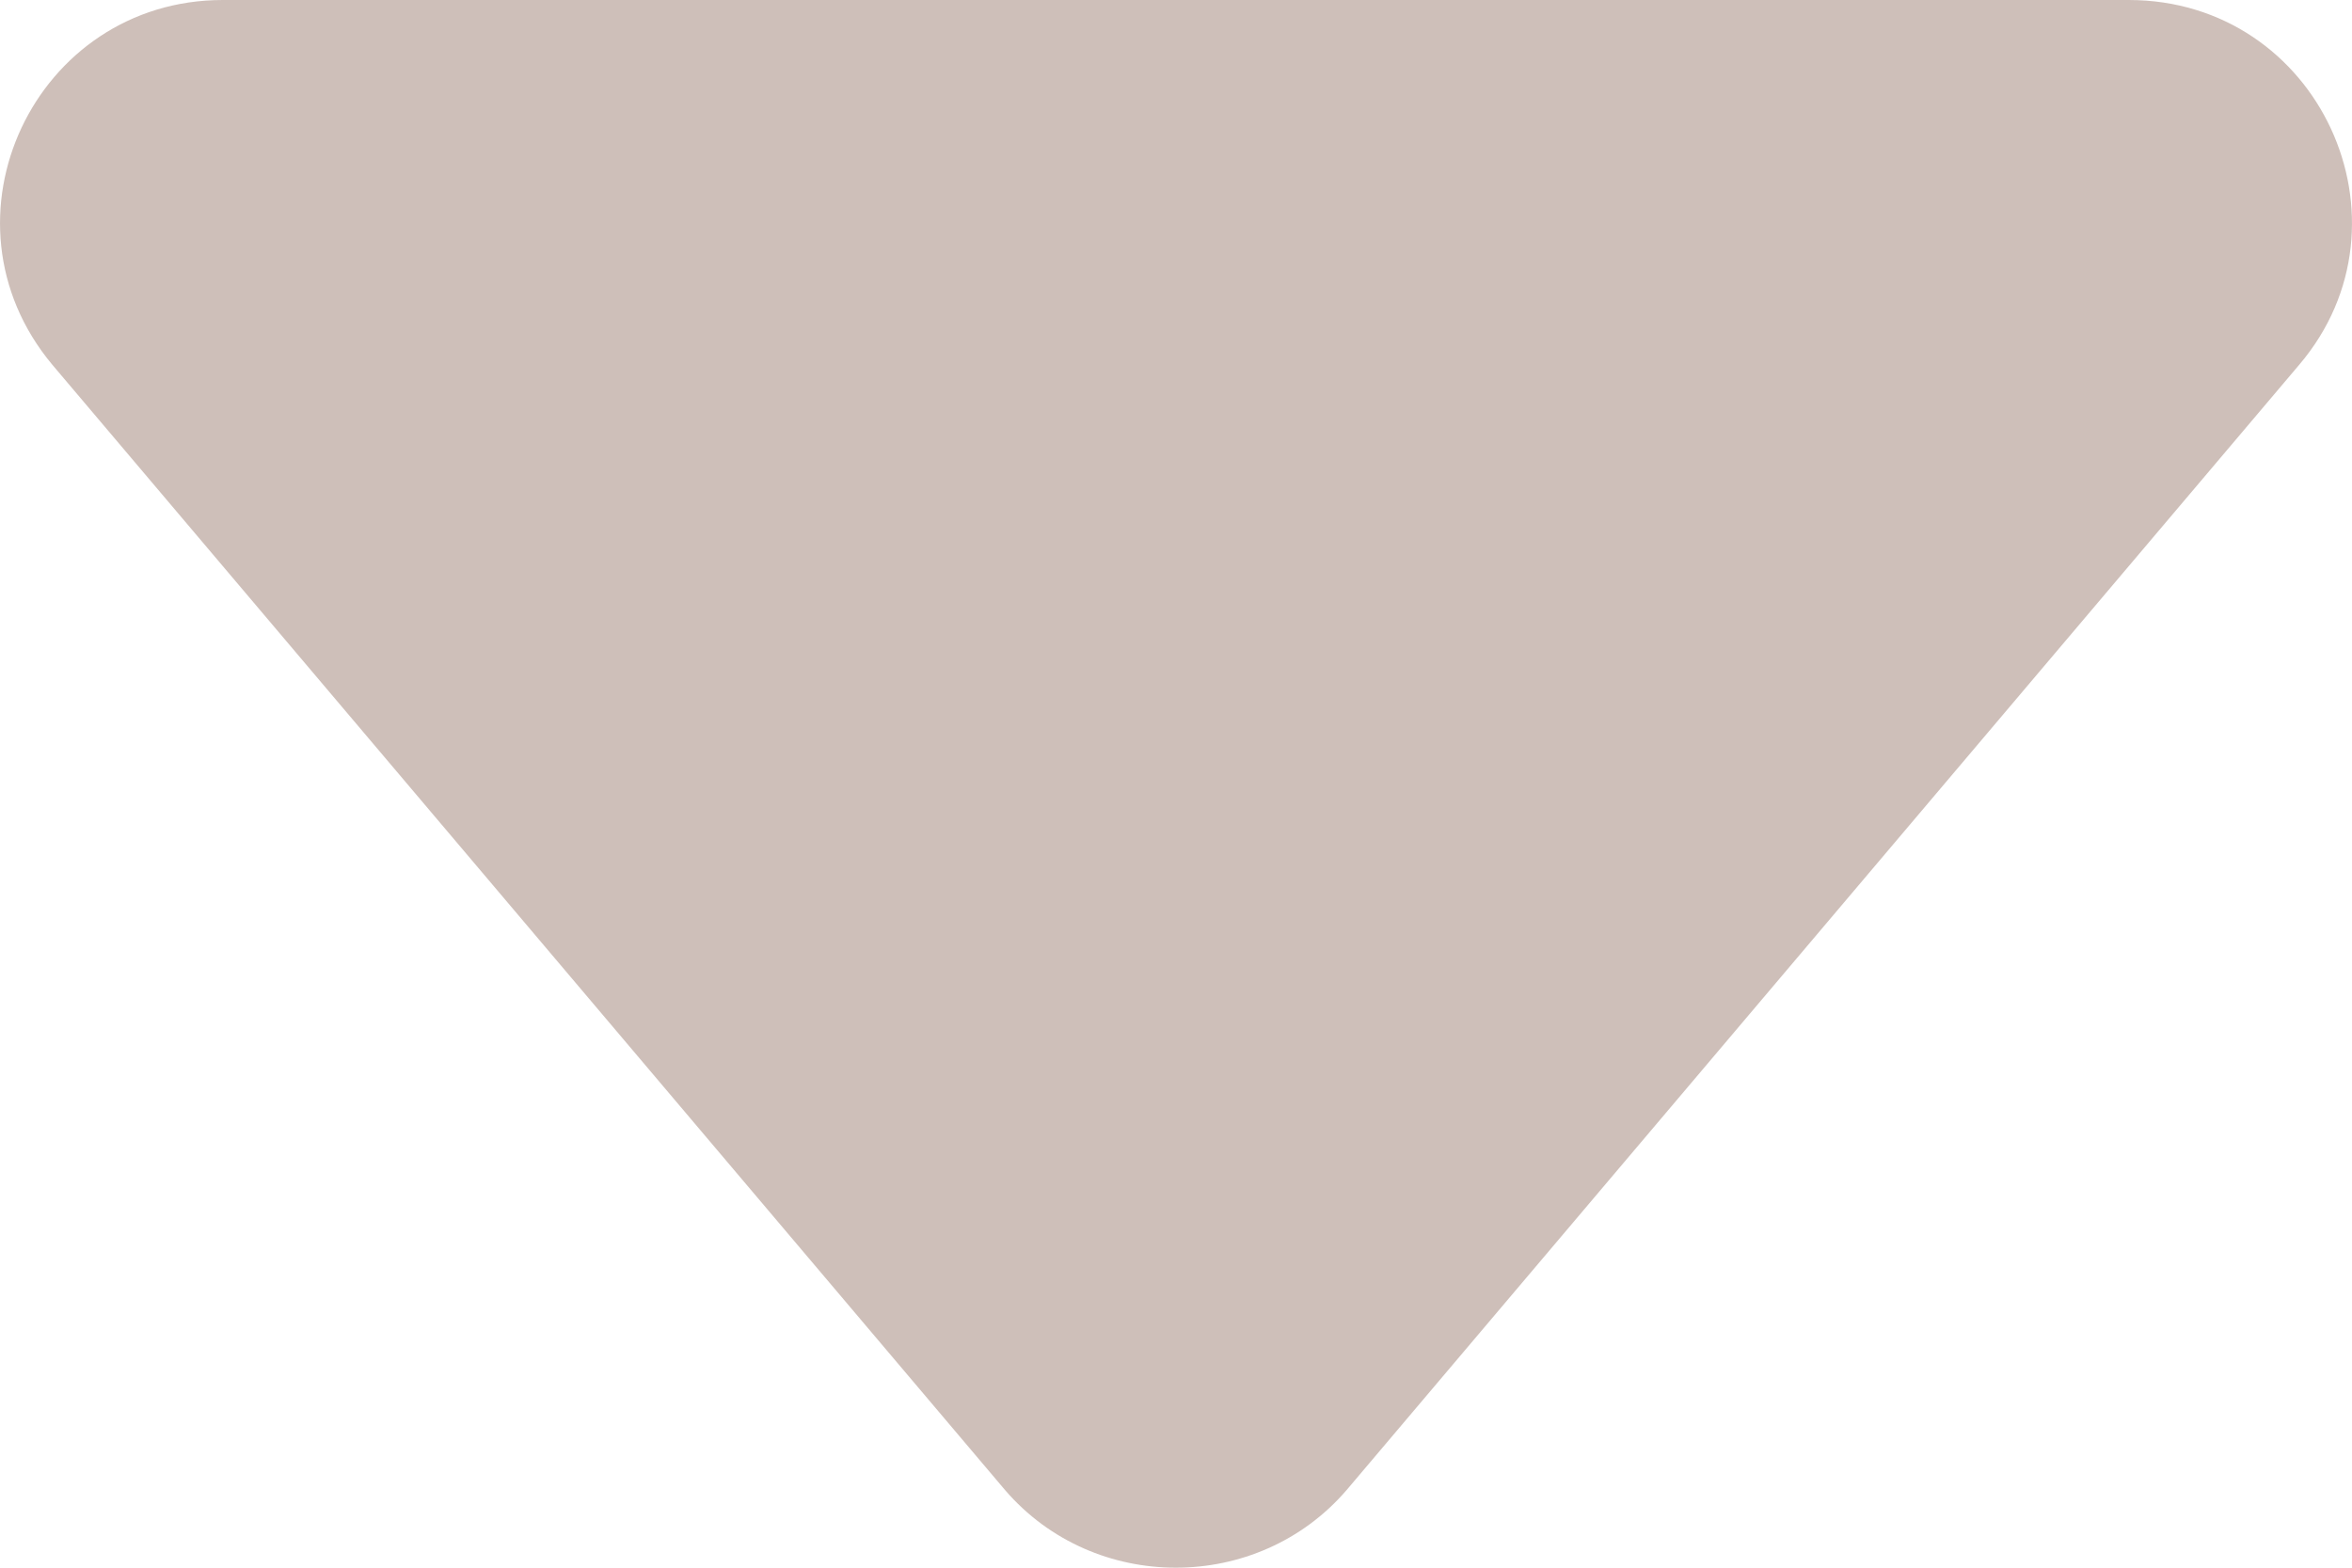
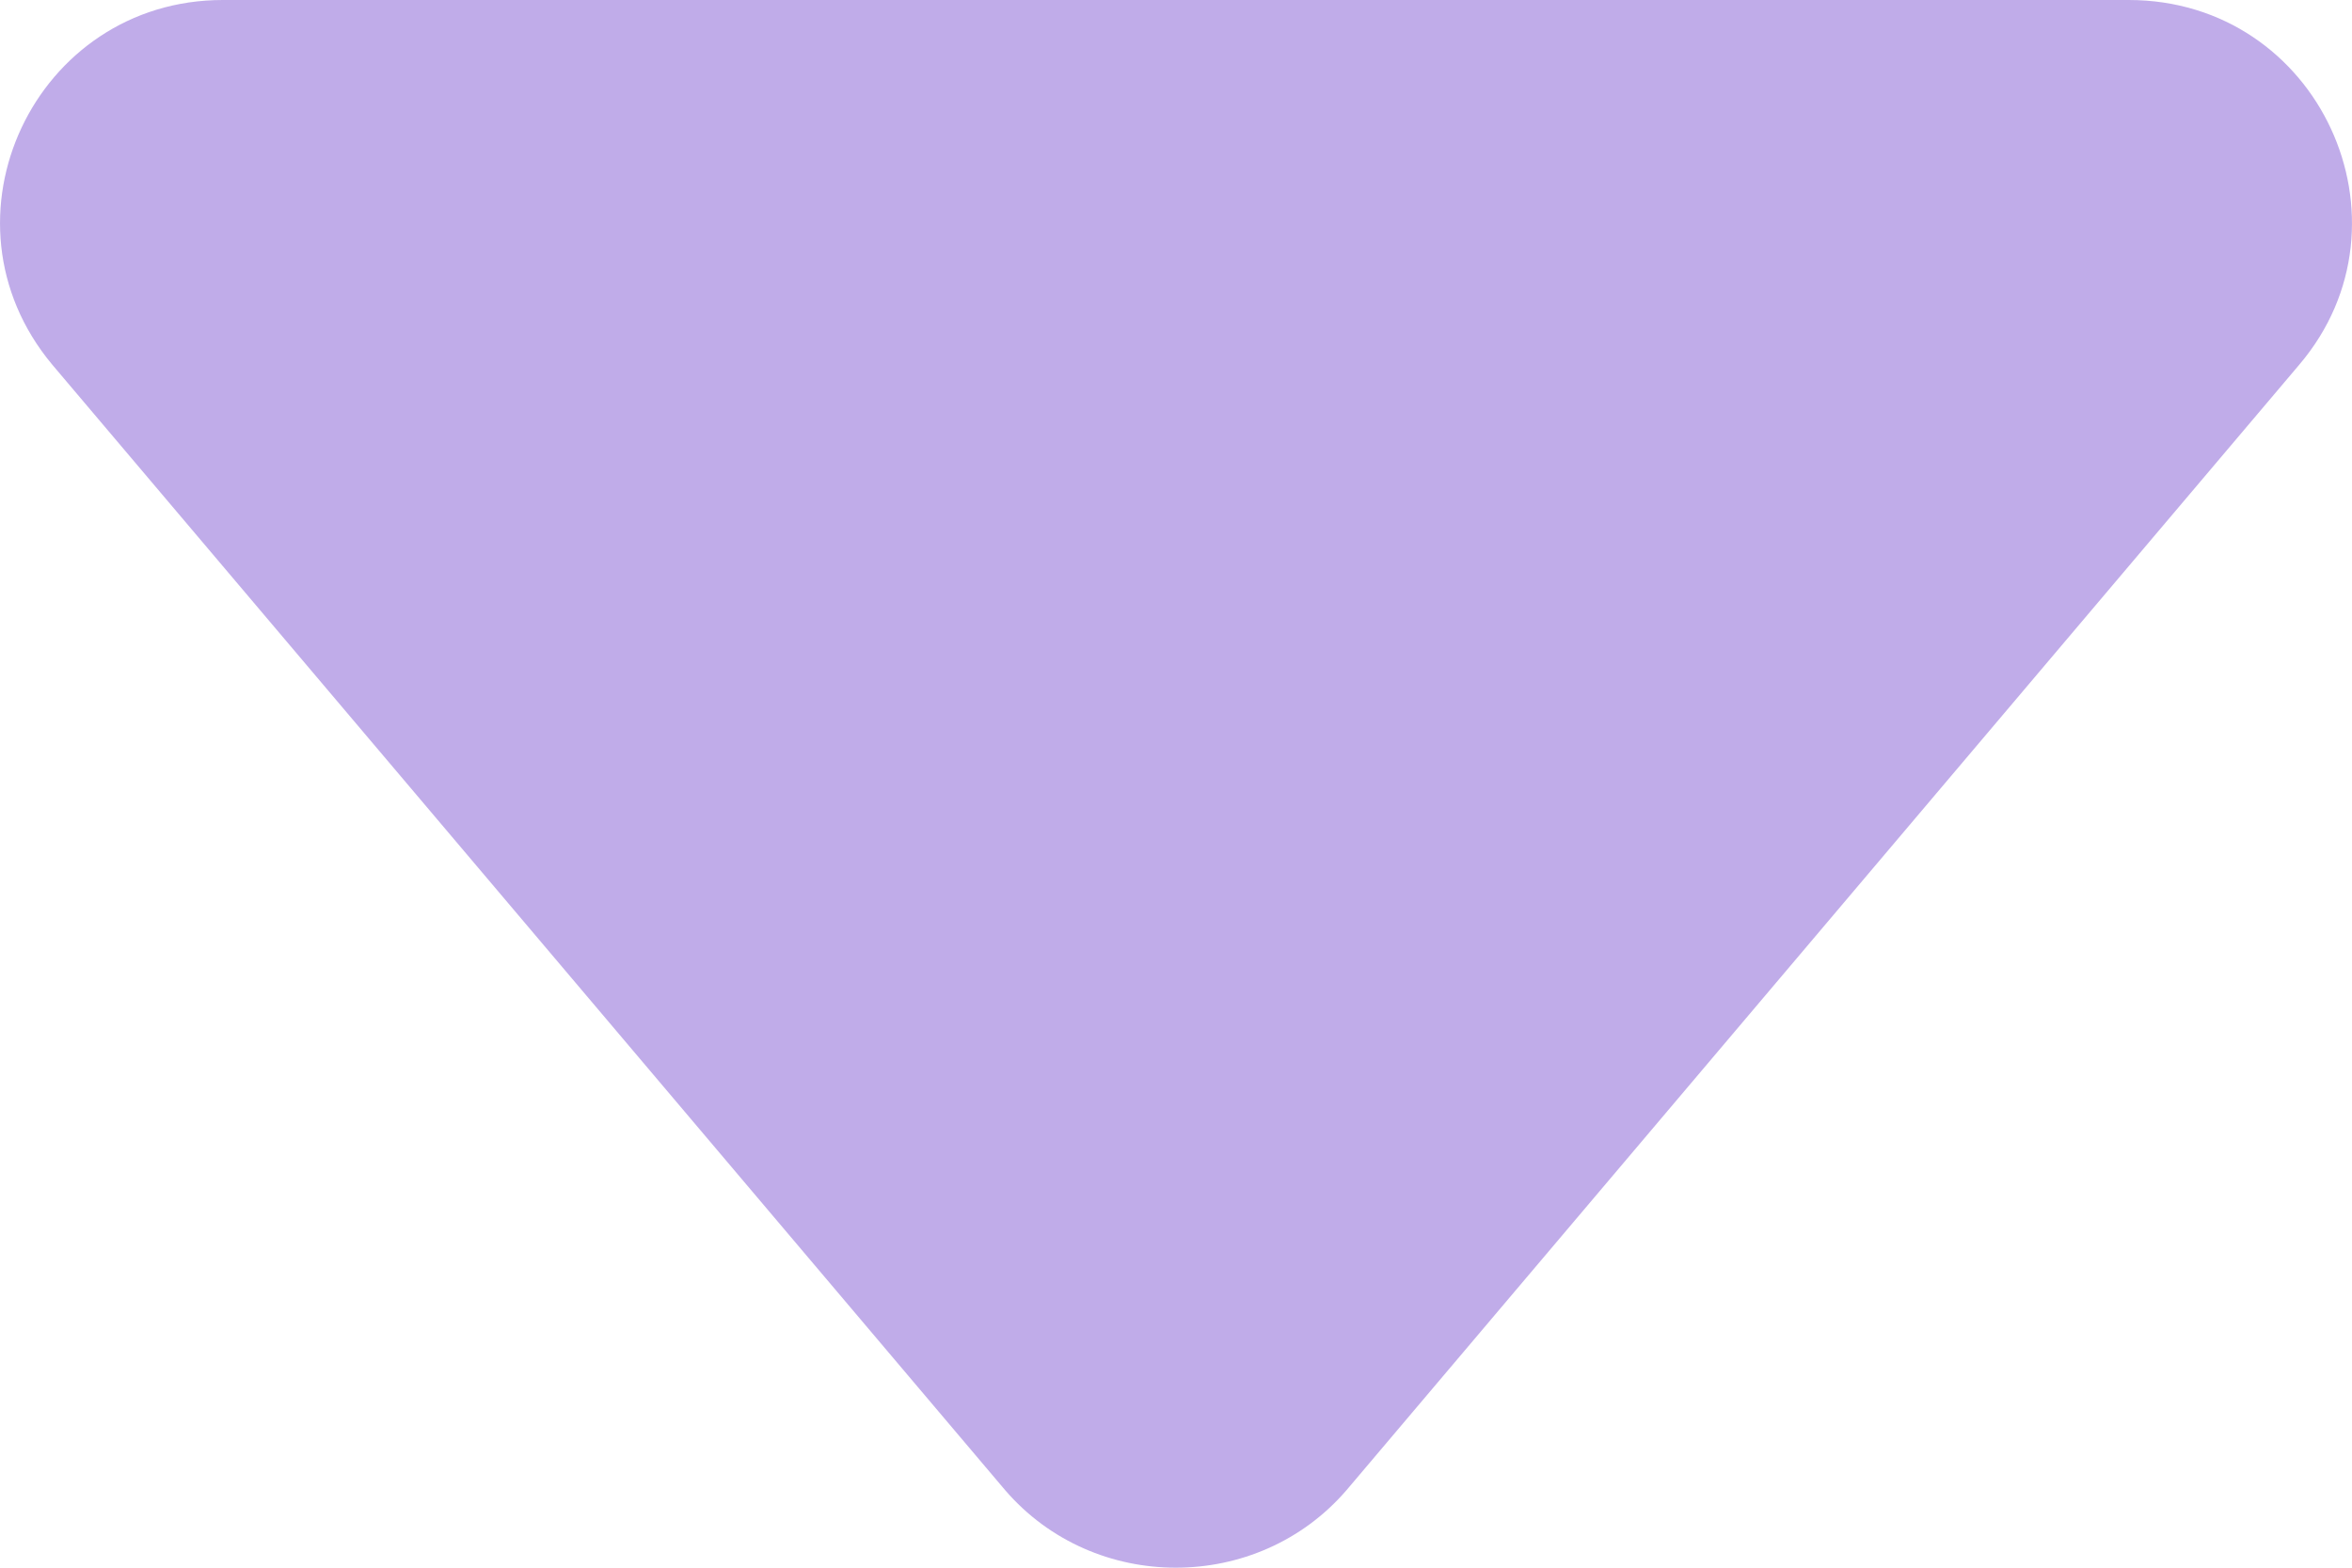
<svg xmlns="http://www.w3.org/2000/svg" width="21px" height="14px" viewBox="0 0 21 14" version="1.1">
-   <g id="Forms/Text-Field/Drop-Down-Inside" transform="translate(-420, -51)" fill="#CEBFB9">
+   <g id="Forms/Text-Field/Drop-Down-Inside" transform="translate(-420, -51)" fill="#C0ACE9">
    <path d="M432.023,64.307 L440.53,54.256 C441.613,52.98 440.707,51 439.006,51 L421.99,51 C420.311,51 419.383,52.957 420.466,54.256 L428.974,64.307 C429.769,65.231 431.228,65.231 432.023,64.307 L432.023,64.307 Z" id="Path" />
  </g>
</svg>
